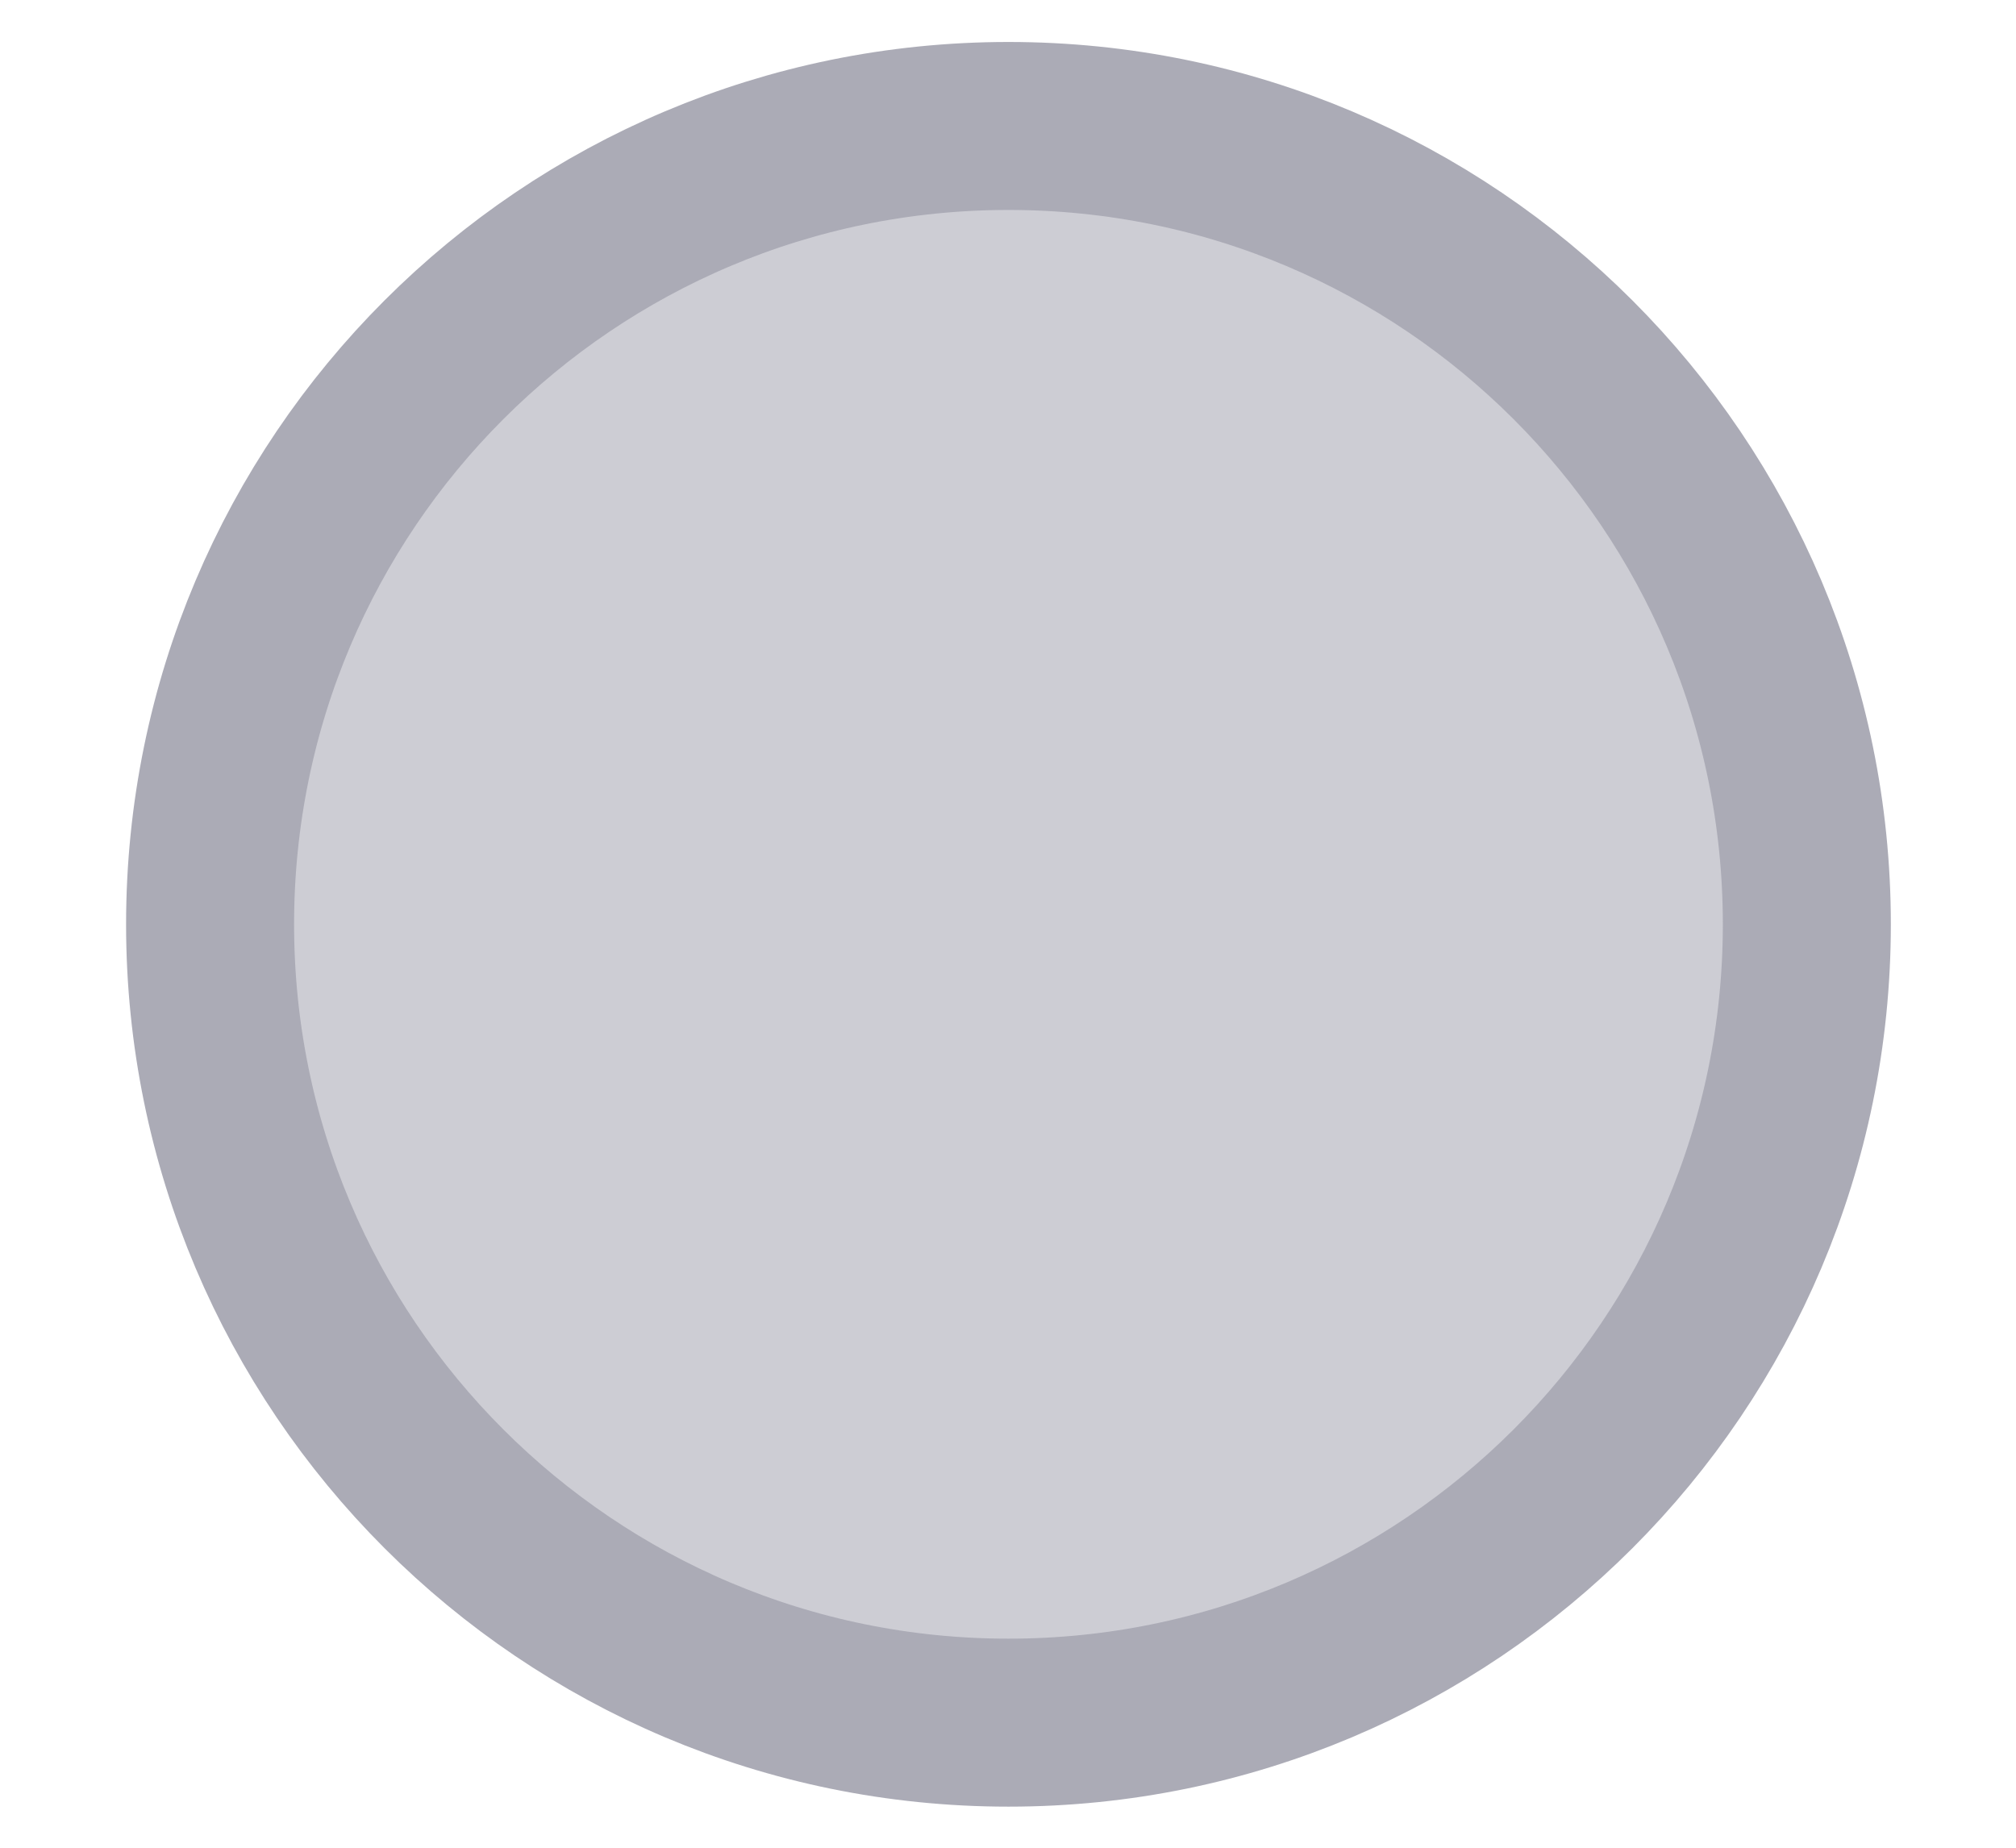
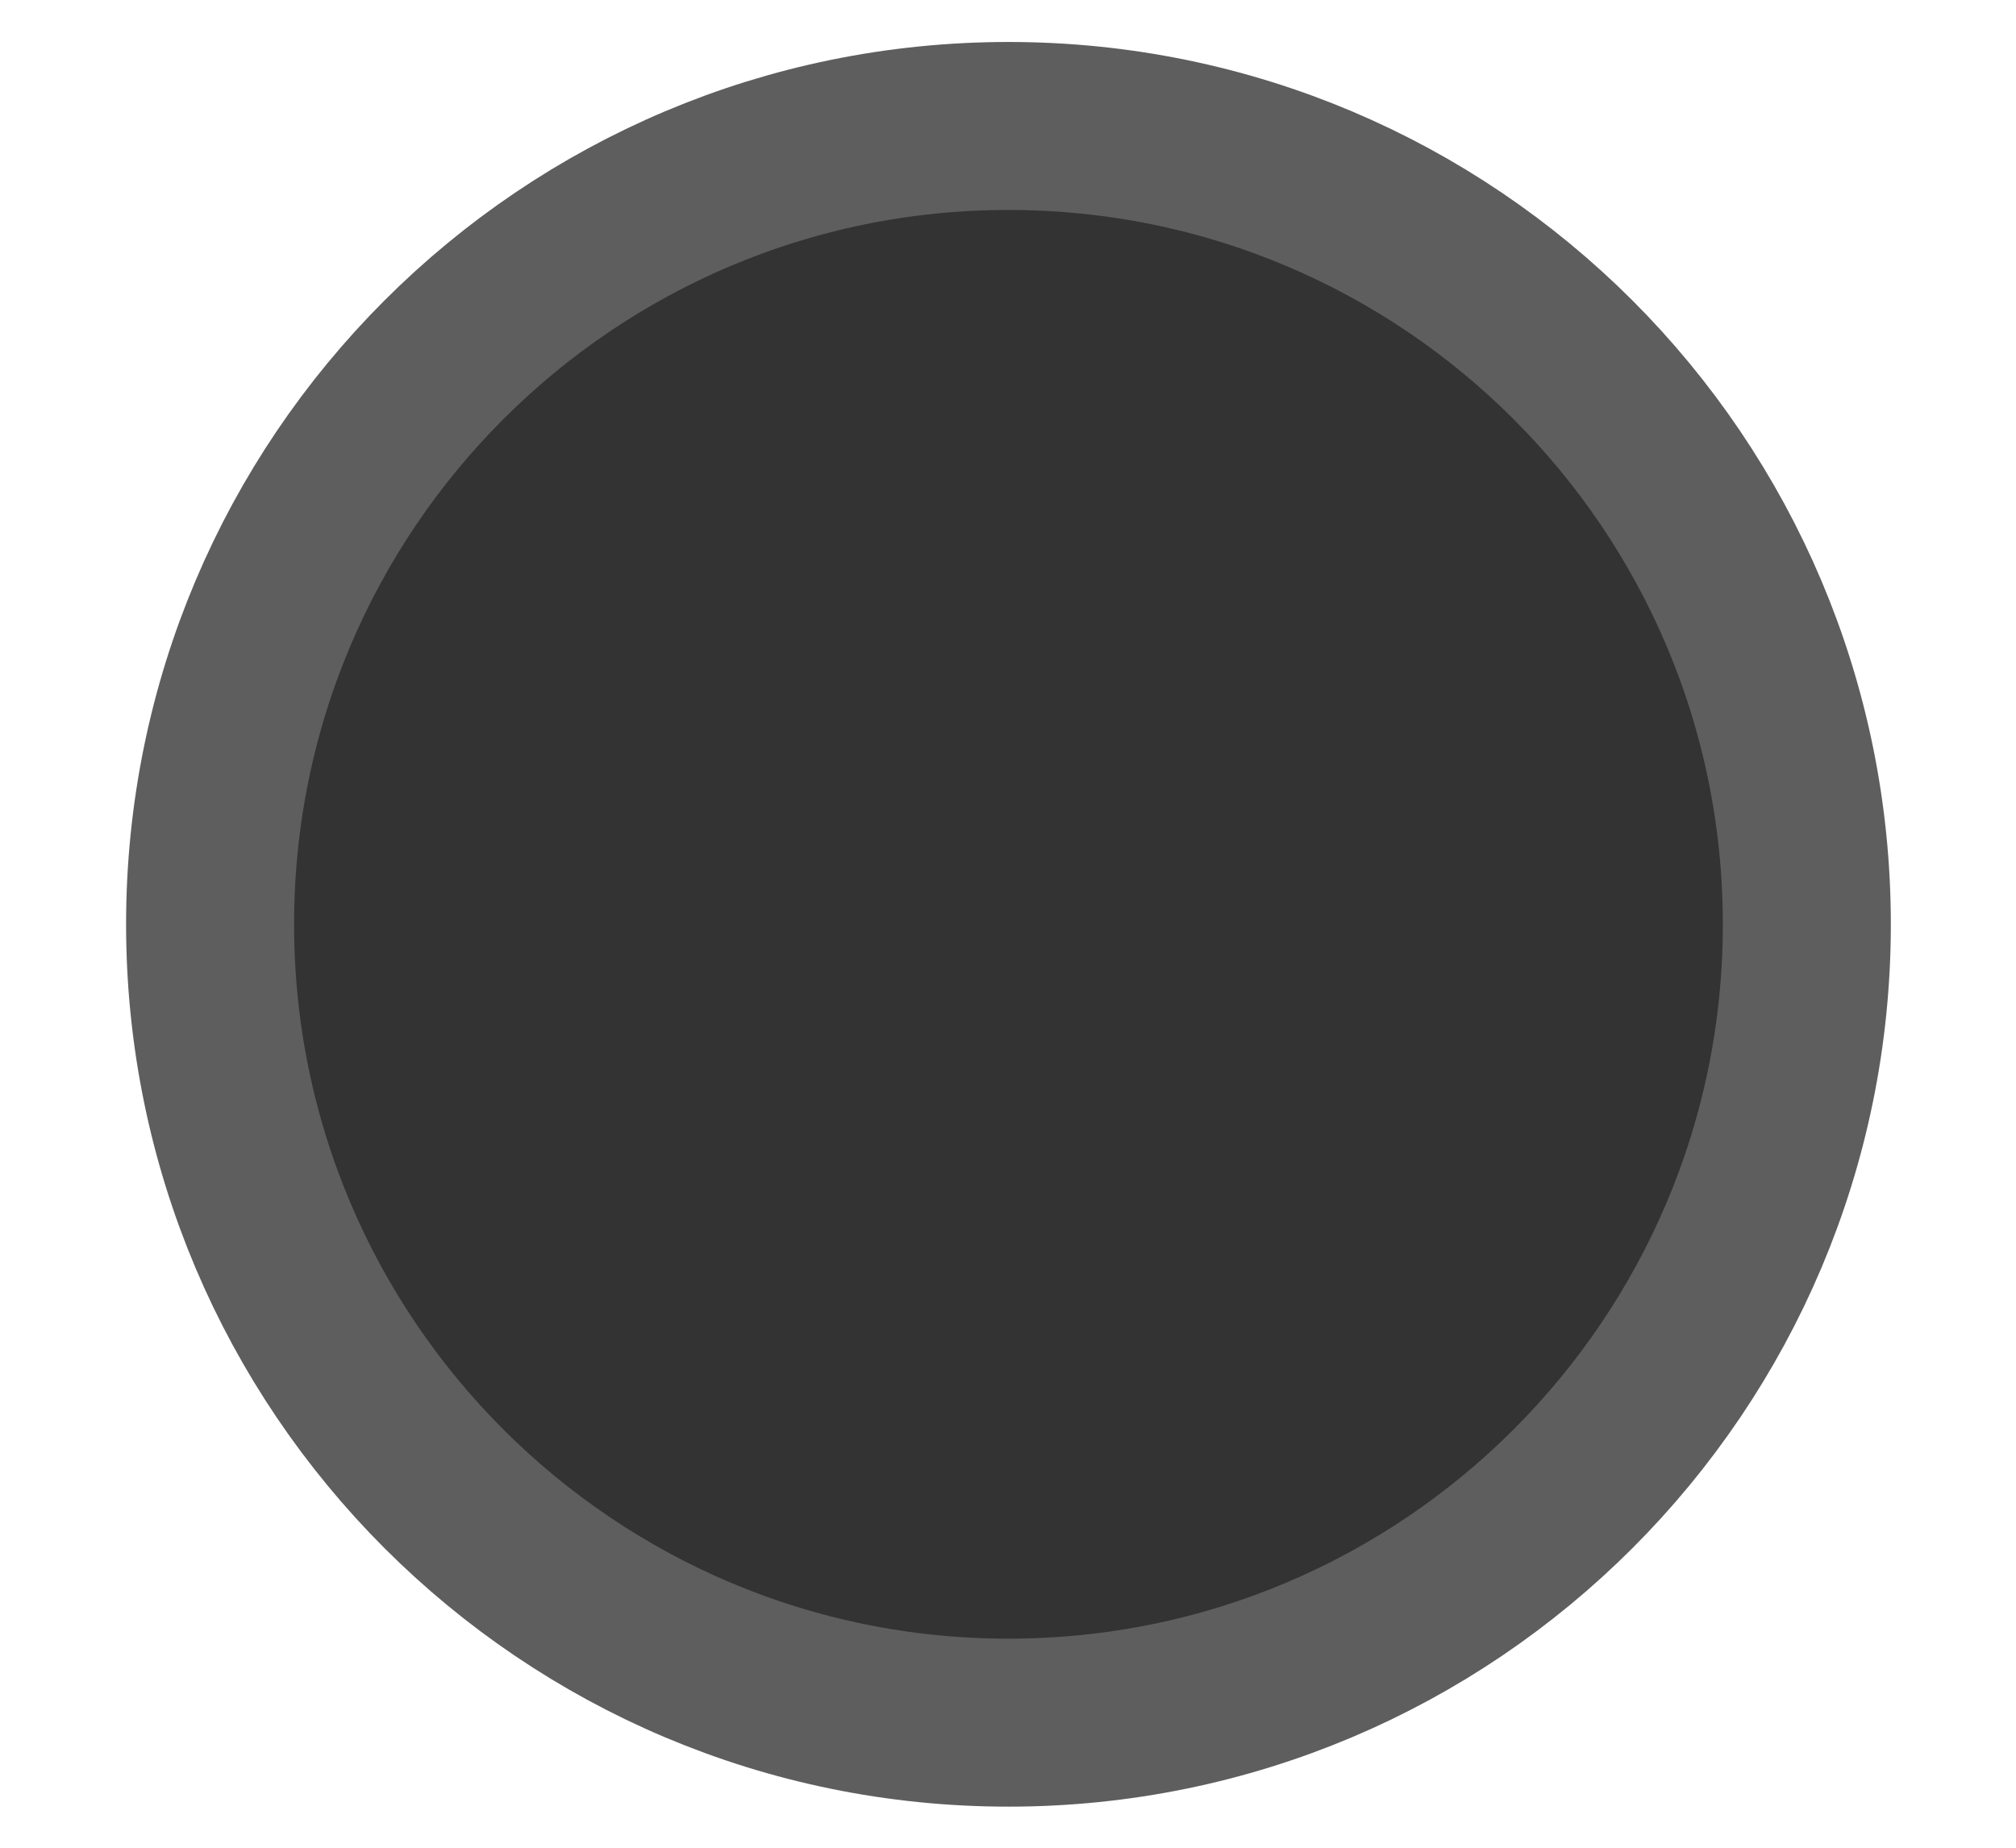
<svg xmlns="http://www.w3.org/2000/svg" xmlns:xlink="http://www.w3.org/1999/xlink" id="svg3199" width="24" height="22" version="1.1">
  <defs id="defs3201">
    <linearGradient id="linearGradient15404">
      <stop id="stop15406" offset="0" style="stop-color:#515151;stop-opacity:1" />
      <stop id="stop15408" offset="1" style="stop-color:#292929;stop-opacity:1" />
    </linearGradient>
    <linearGradient id="linearGradient5891-0-4" x1="205.841" x2="206.748" y1="246.709" y2="231.241" gradientUnits="userSpaceOnUse" xlink:href="#linearGradient5872-5-1" />
    <linearGradient id="linearGradient5872-5-1">
      <stop style="stop-color:#0b2e52;stop-opacity:1" id="stop5874-4-4" offset="0" />
      <stop style="stop-color:#1862af;stop-opacity:1" id="stop5876-0-5" offset="1" />
    </linearGradient>
    <linearGradient id="linearGradient14219" x1="-93.031" x2="-93.031" y1="-396.347" y2="-388.73" gradientTransform="matrix(1.591837,0,0,0.8571429,-256.5612,59.68542)" gradientUnits="userSpaceOnUse" xlink:href="#linearGradient15404" />
    <linearGradient id="linearGradient10013-4-63-6">
      <stop style="stop-color:#333;stop-opacity:1" id="stop10015-2-76-1" offset="0" />
      <stop style="stop-color:#292929;stop-opacity:1" id="stop10017-46-15-8" offset="1" />
    </linearGradient>
    <linearGradient id="linearGradient10597-5">
      <stop style="stop-color:#16191a;stop-opacity:1" id="stop10599-2" offset="0" />
      <stop style="stop-color:#2b3133;stop-opacity:1" id="stop10601-5" offset="1" />
    </linearGradient>
    <linearGradient id="linearGradient15374" x1="921.328" x2="921.225" y1="-330.051" y2="-322.164" gradientTransform="matrix(1.591837,0,0,0.8571429,-1456.546,275.4519)" gradientUnits="userSpaceOnUse" xlink:href="#linearGradient10013-4-63-6" />
    <linearGradient id="linearGradient15376" x1="1203.918" x2="1203.918" y1="-217.567" y2="-227.08" gradientTransform="translate(-1199.985,216.3805)" gradientUnits="userSpaceOnUse" xlink:href="#linearGradient10597-5" />
    <linearGradient id="linearGradient5581-5-2-4-6-8-7-35-8">
      <stop id="stop5583-0-92-8-0-7-6-5-1" offset="0" style="stop-color:#454c4c;stop-opacity:1" />
      <stop style="stop-color:#393f3f;stop-opacity:1" id="stop5585-4-7-2-7-9-9-92-0" offset=".4" />
      <stop id="stop5587-6-7-2-0-3-1-21-5" offset="1" style="stop-color:#2d3232;stop-opacity:1" />
    </linearGradient>
  </defs>
  <g id="layer1" transform="translate(-342.5,-521.3622)">
-     <rect id="rect1187" width="19.009" height="19.011" x="345.001" y="522.862" rx="99" ry="99" style="color:#000;display:inline;overflow:visible;visibility:visible;fill:#cdcdd4;fill-opacity:1;stroke:#ababb6;stroke-width:2;stroke-linecap:butt;stroke-linejoin:round;stroke-miterlimit:4;stroke-dasharray:none;stroke-dashoffset:0;stroke-opacity:1;marker:none;enable-background:accumulate" />
+     <rect id="rect1187" width="19.009" height="19.011" x="345.001" y="522.862" rx="99" ry="99" style="color:#000;display:inline;overflow:visible;visibility:visible;fill:#333;fill-opacity:1;stroke:#5e5e5e;stroke-width:2;stroke-linecap:butt;stroke-linejoin:round;stroke-miterlimit:4;stroke-dasharray:none;stroke-dashoffset:0;stroke-opacity:1;marker:none;enable-background:accumulate" />
    <rect style="color:#000;fill:none;stroke:none;stroke-width:2;marker:none;visibility:visible;display:inline;overflow:visible;enable-background:accumulate" id="rect17347" width="21.944" height="21.944" x="342.299" y="521.584" />
  </g>
</svg>
